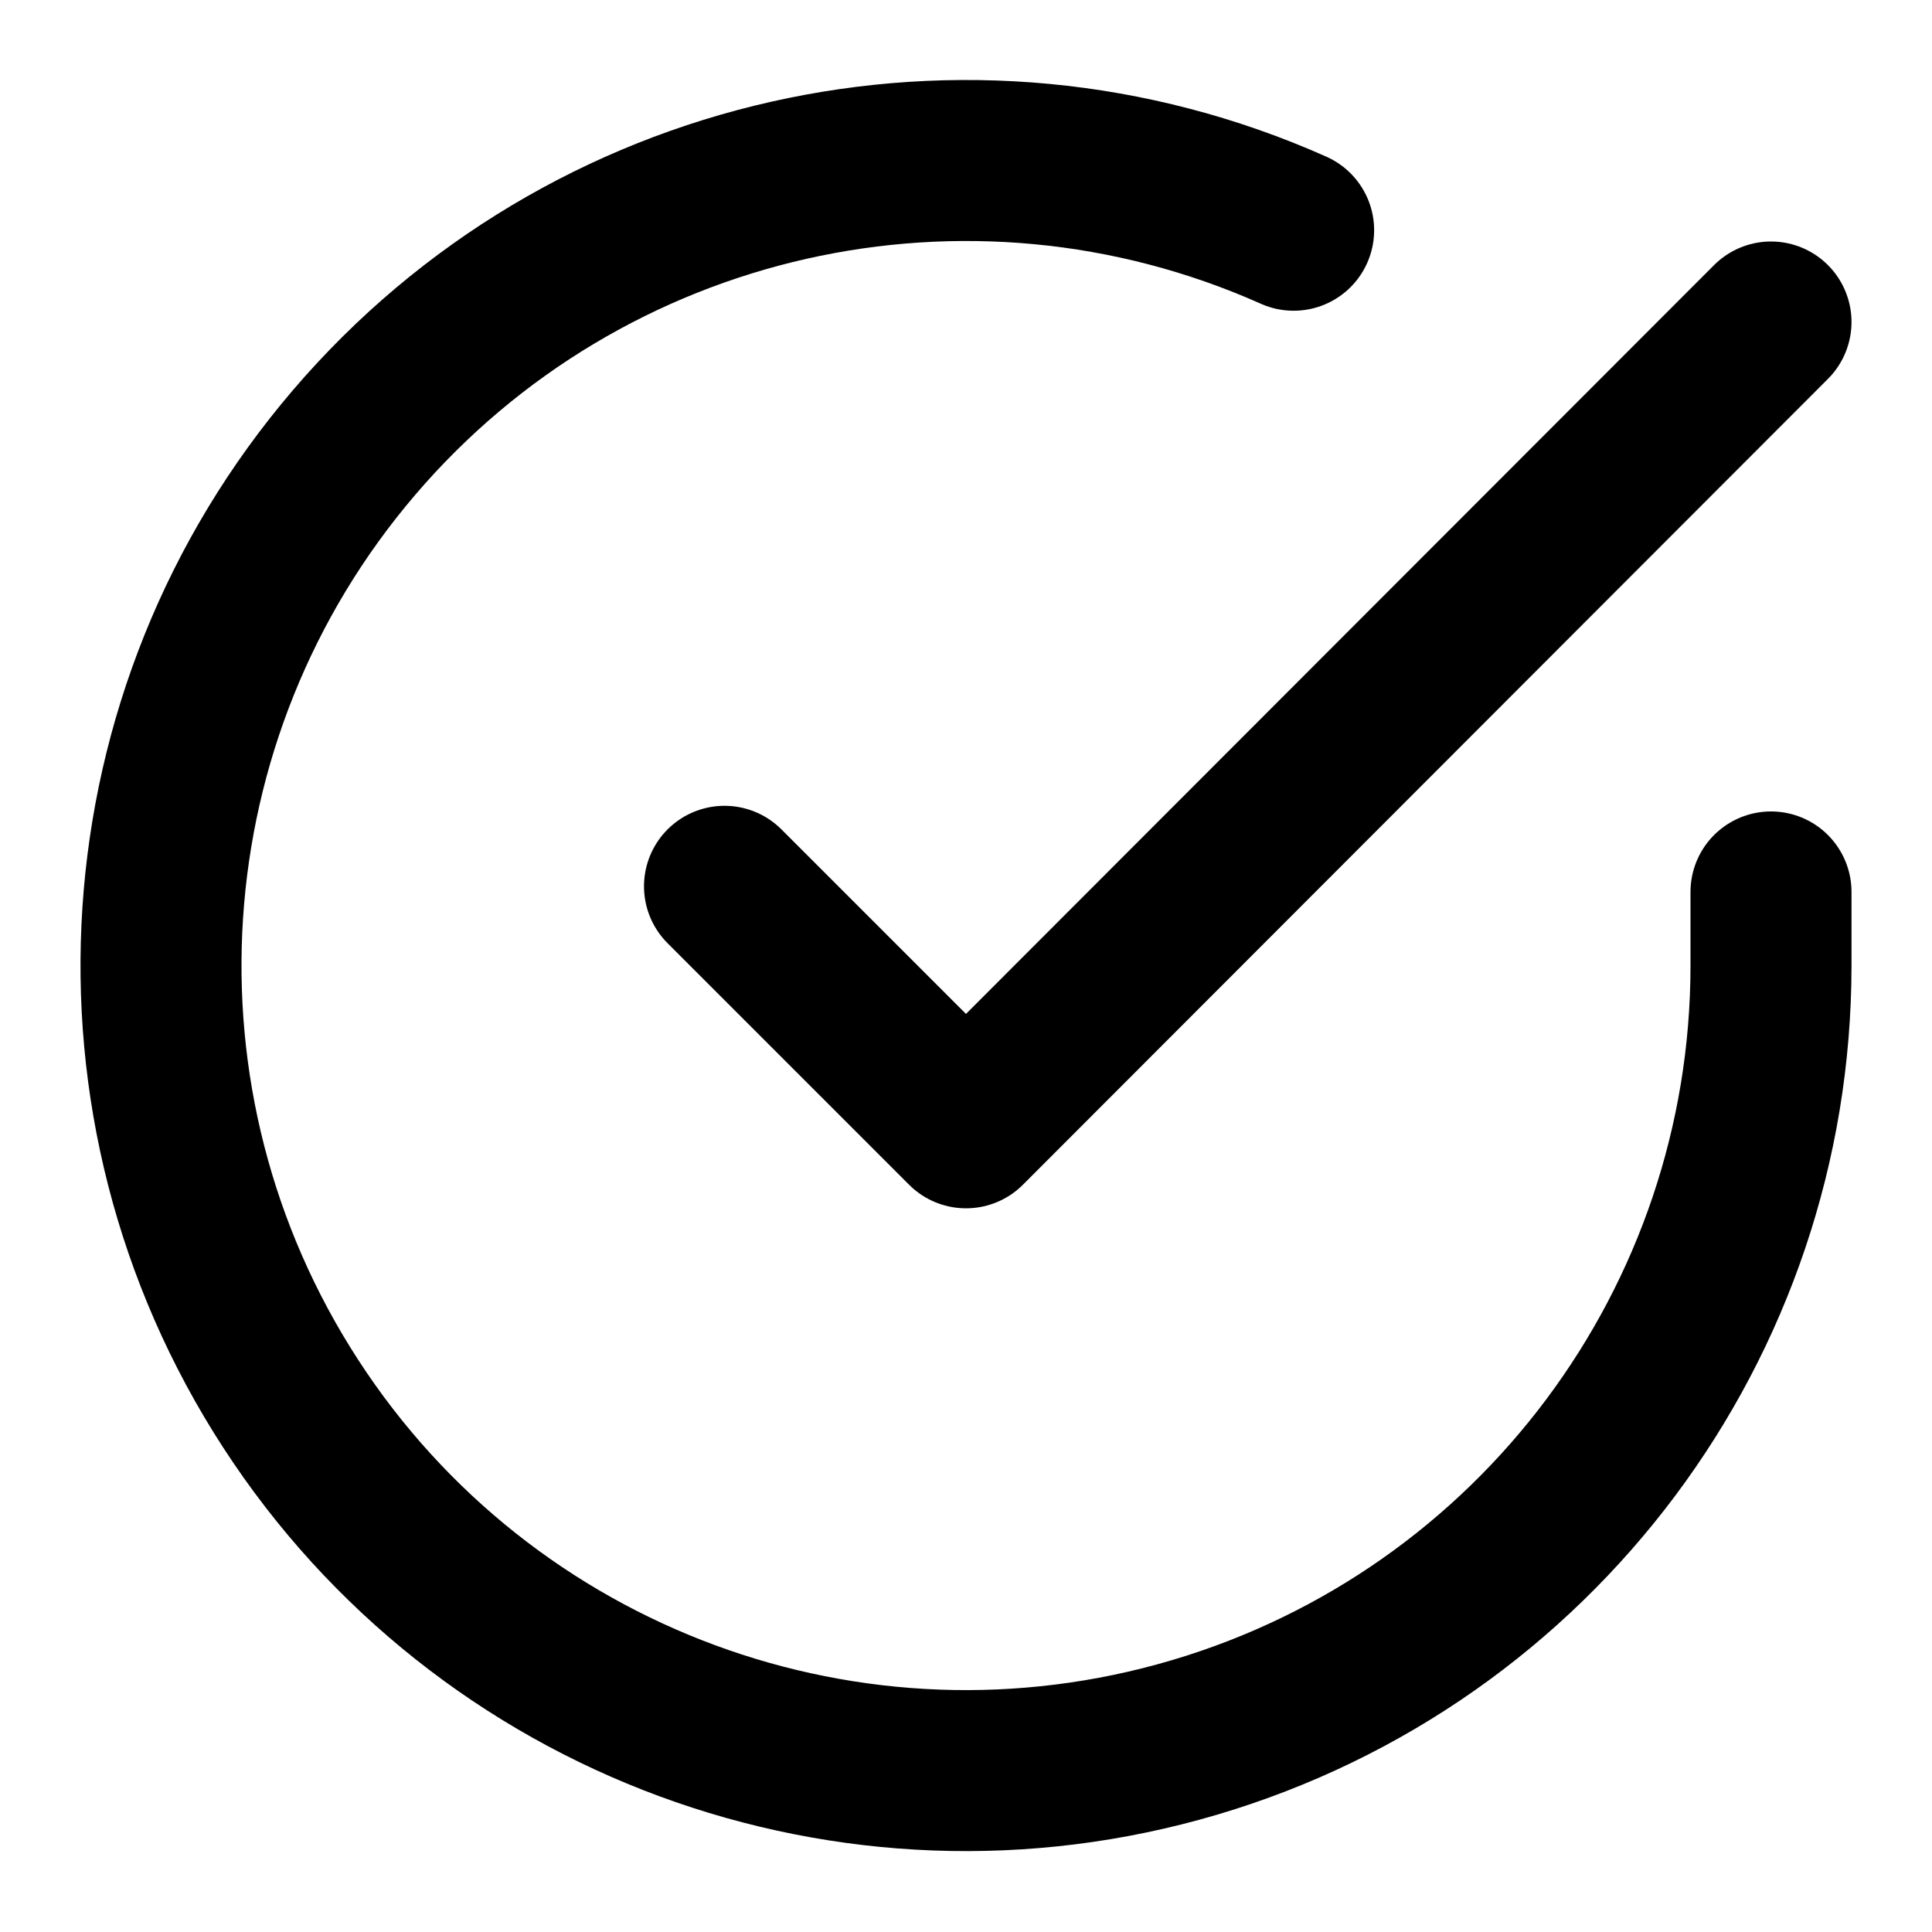
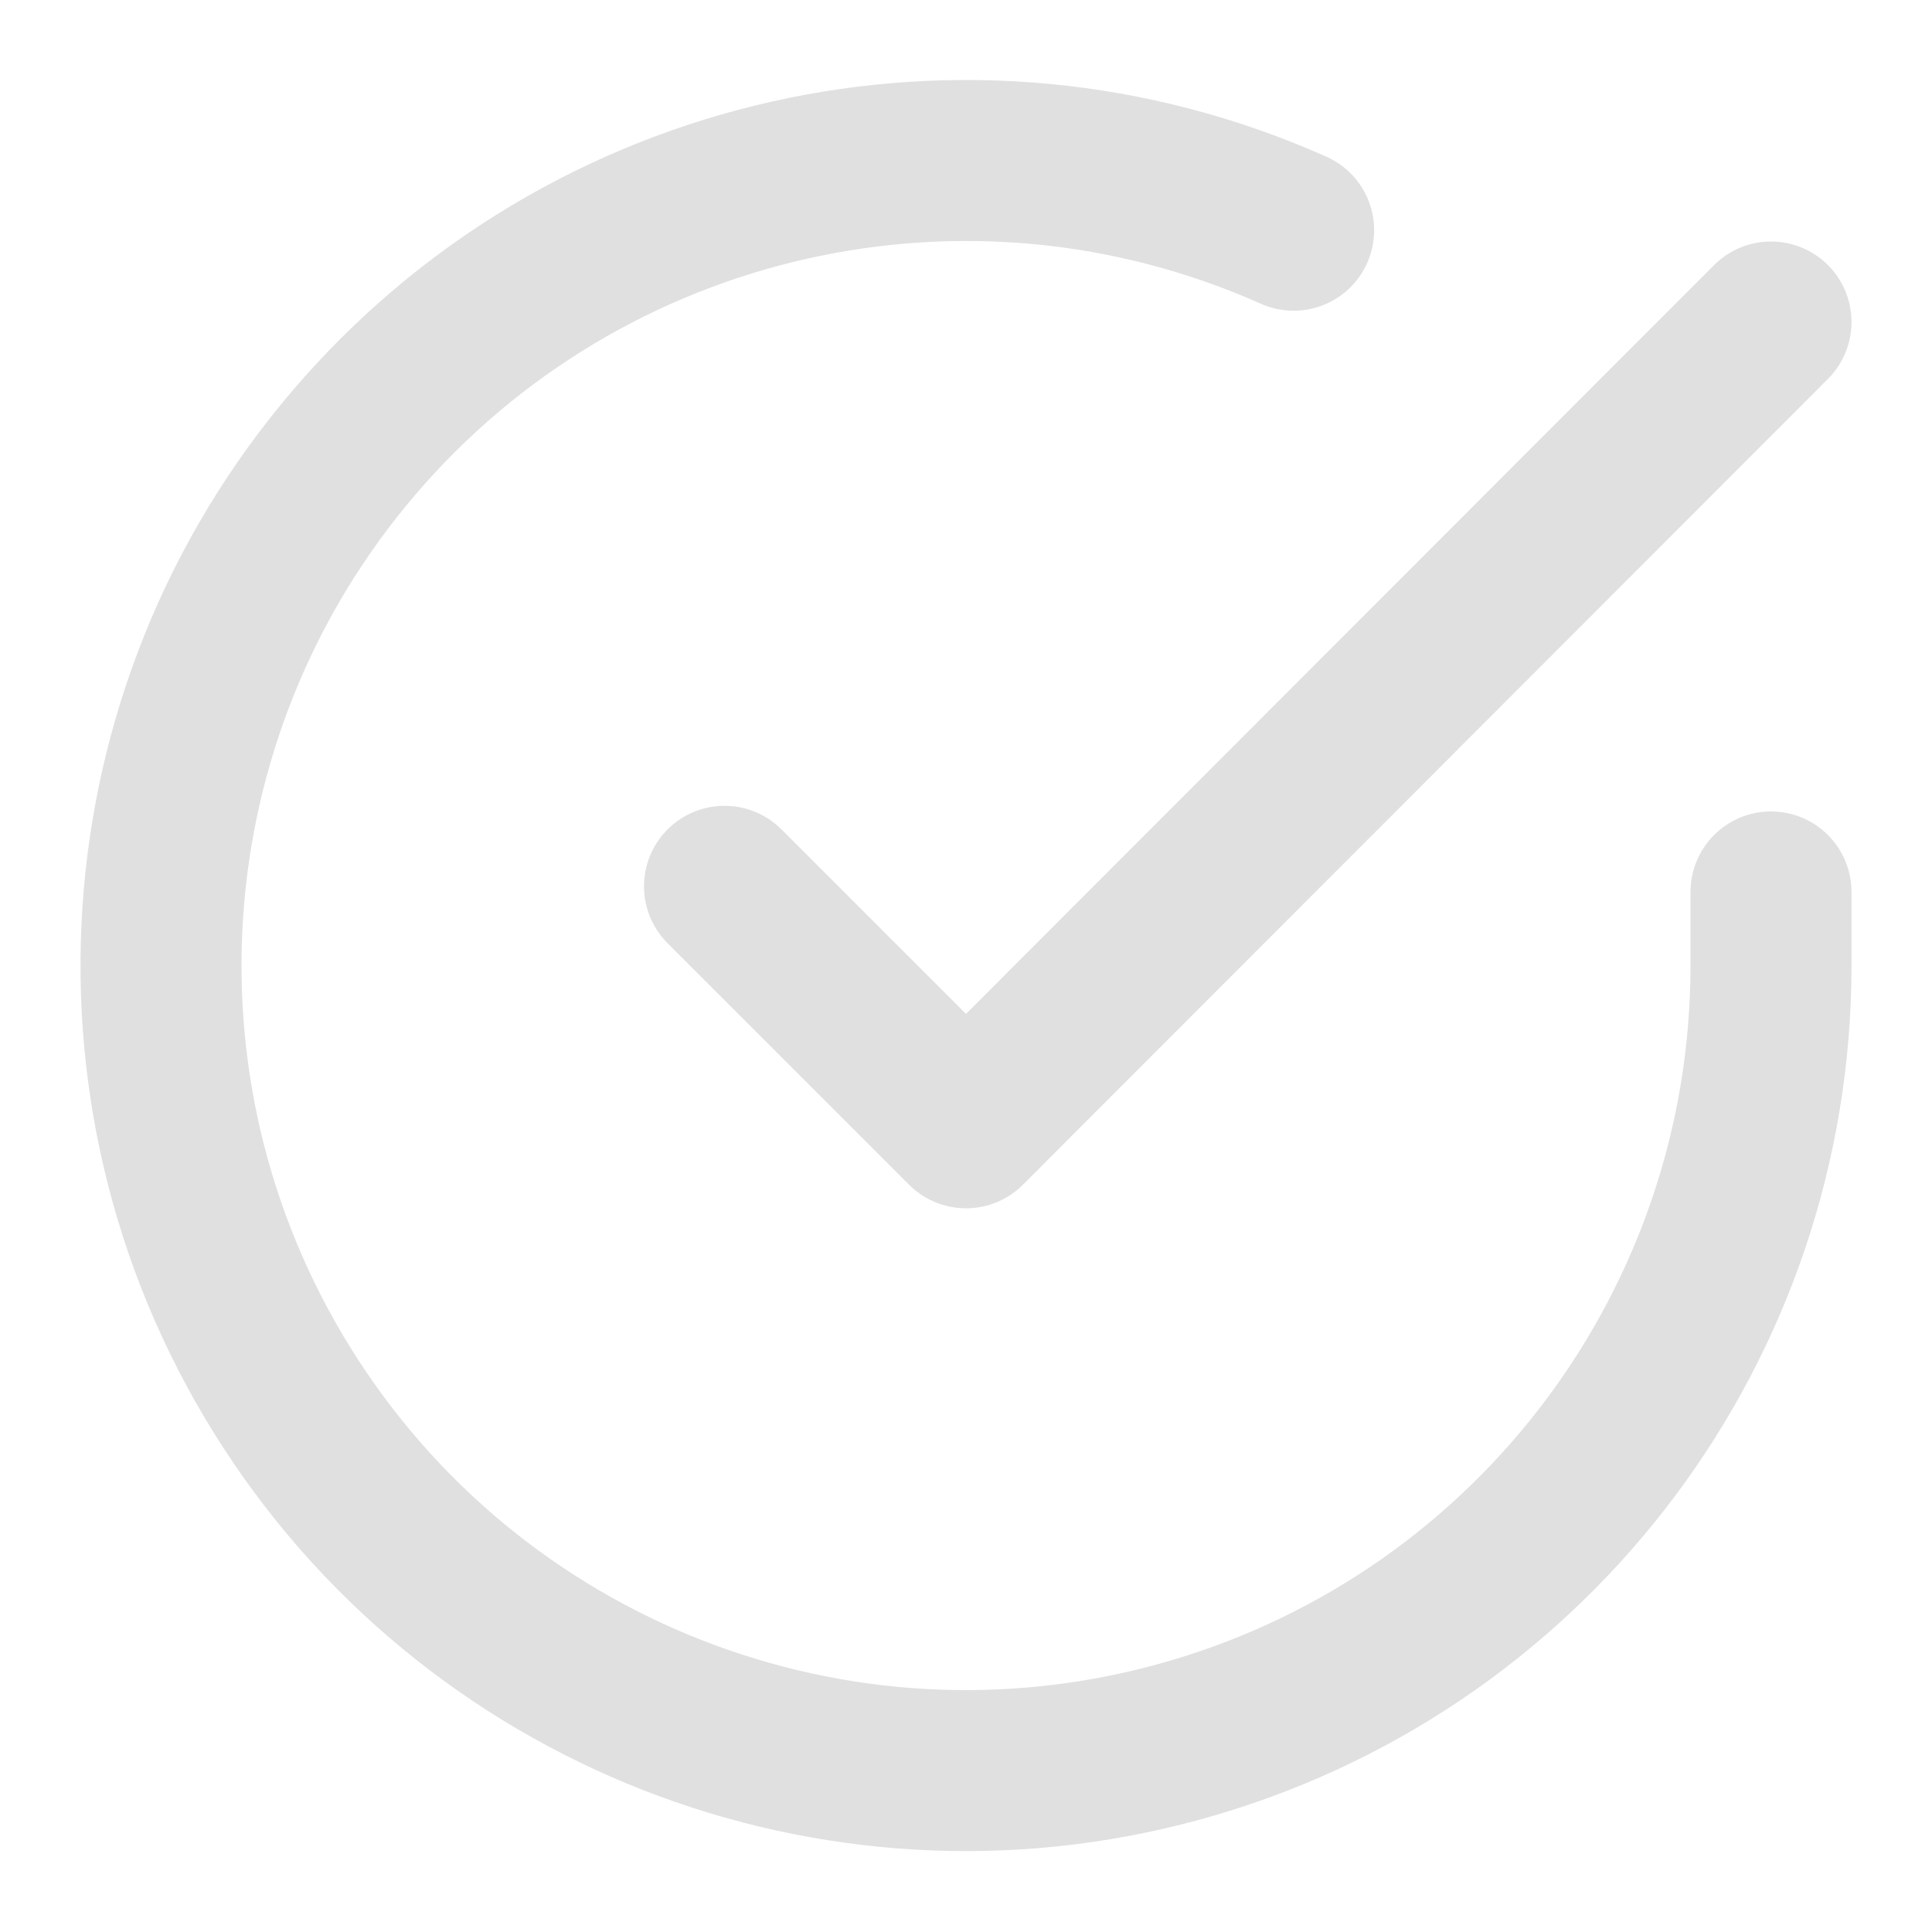
- <svg xmlns="http://www.w3.org/2000/svg" width="24" height="24" viewBox="0 0 24 24" fill="none" stroke="currentColor" stroke-width="2" stroke-linecap="round" stroke-linejoin="round">
+ <svg xmlns="http://www.w3.org/2000/svg" width="24" height="24" viewBox="0 0 24 24" fill="none" stroke="#E0E0E0" stroke-width="2" stroke-linecap="round" stroke-linejoin="round">
  <path d="M22 11.08V12a10 10 0 1 1-5.93-9.14" />
  <polyline points="22 4 12 14.01 9 11.01" />
</svg>
